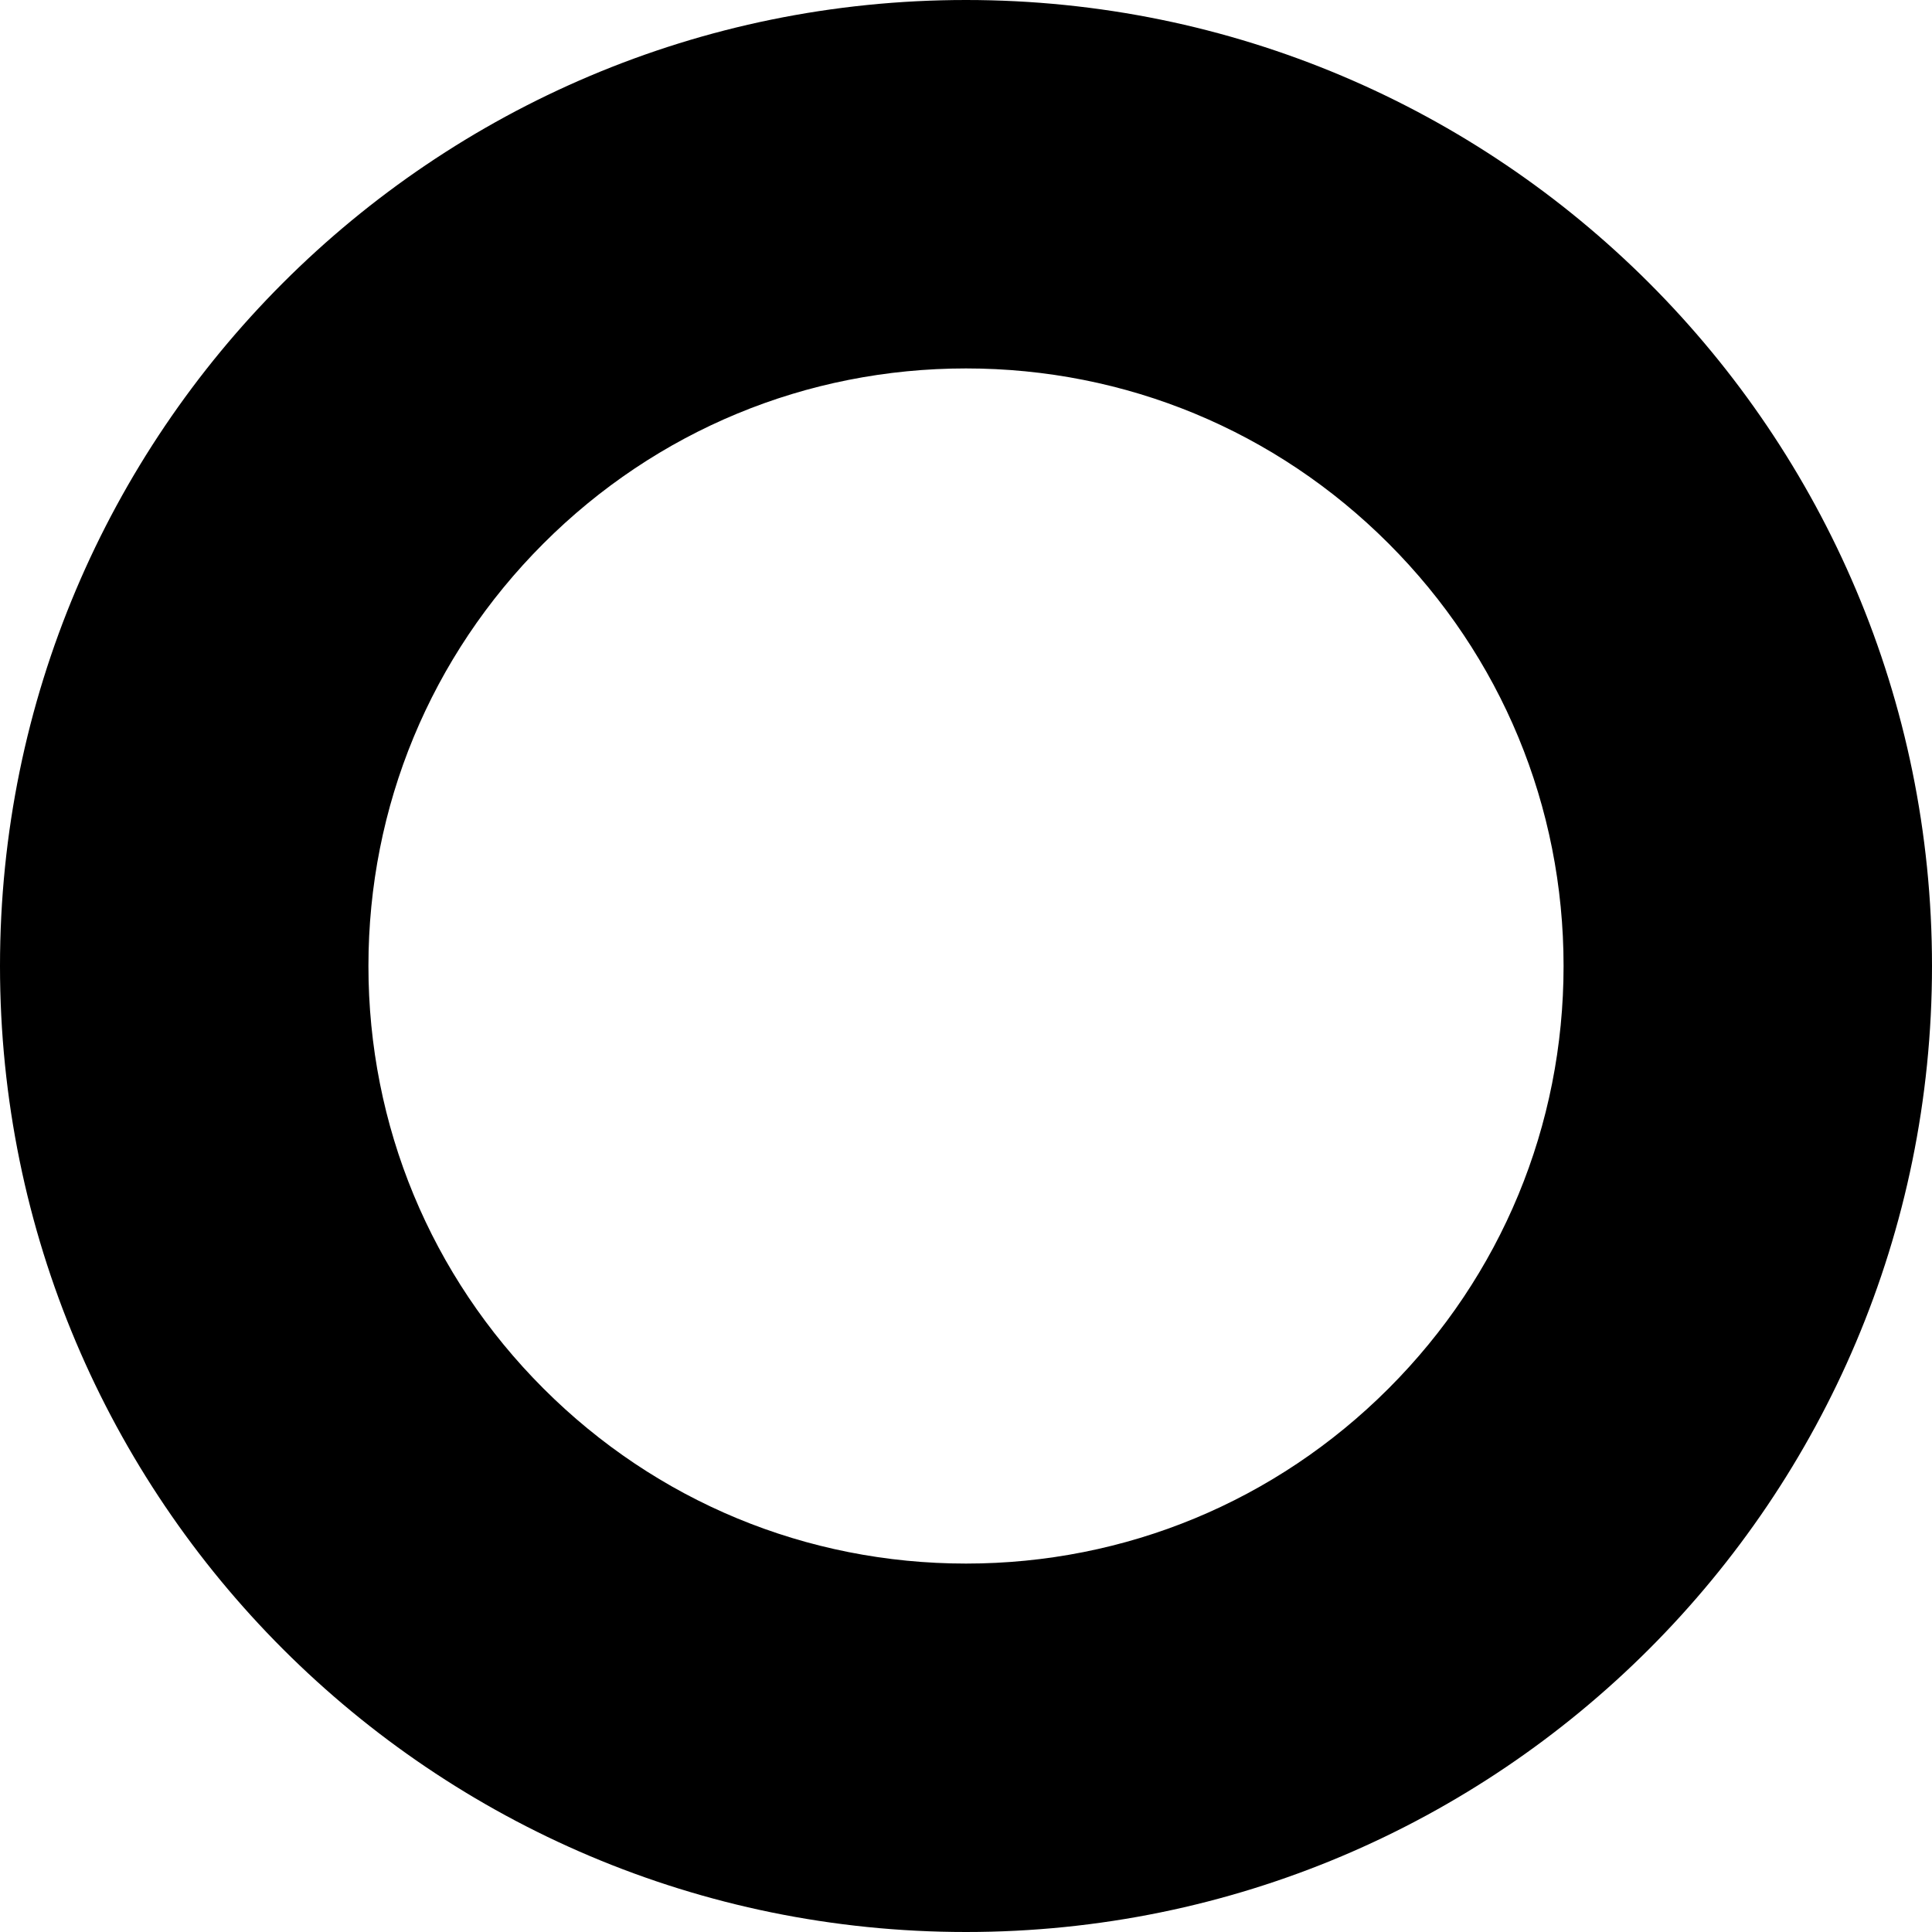
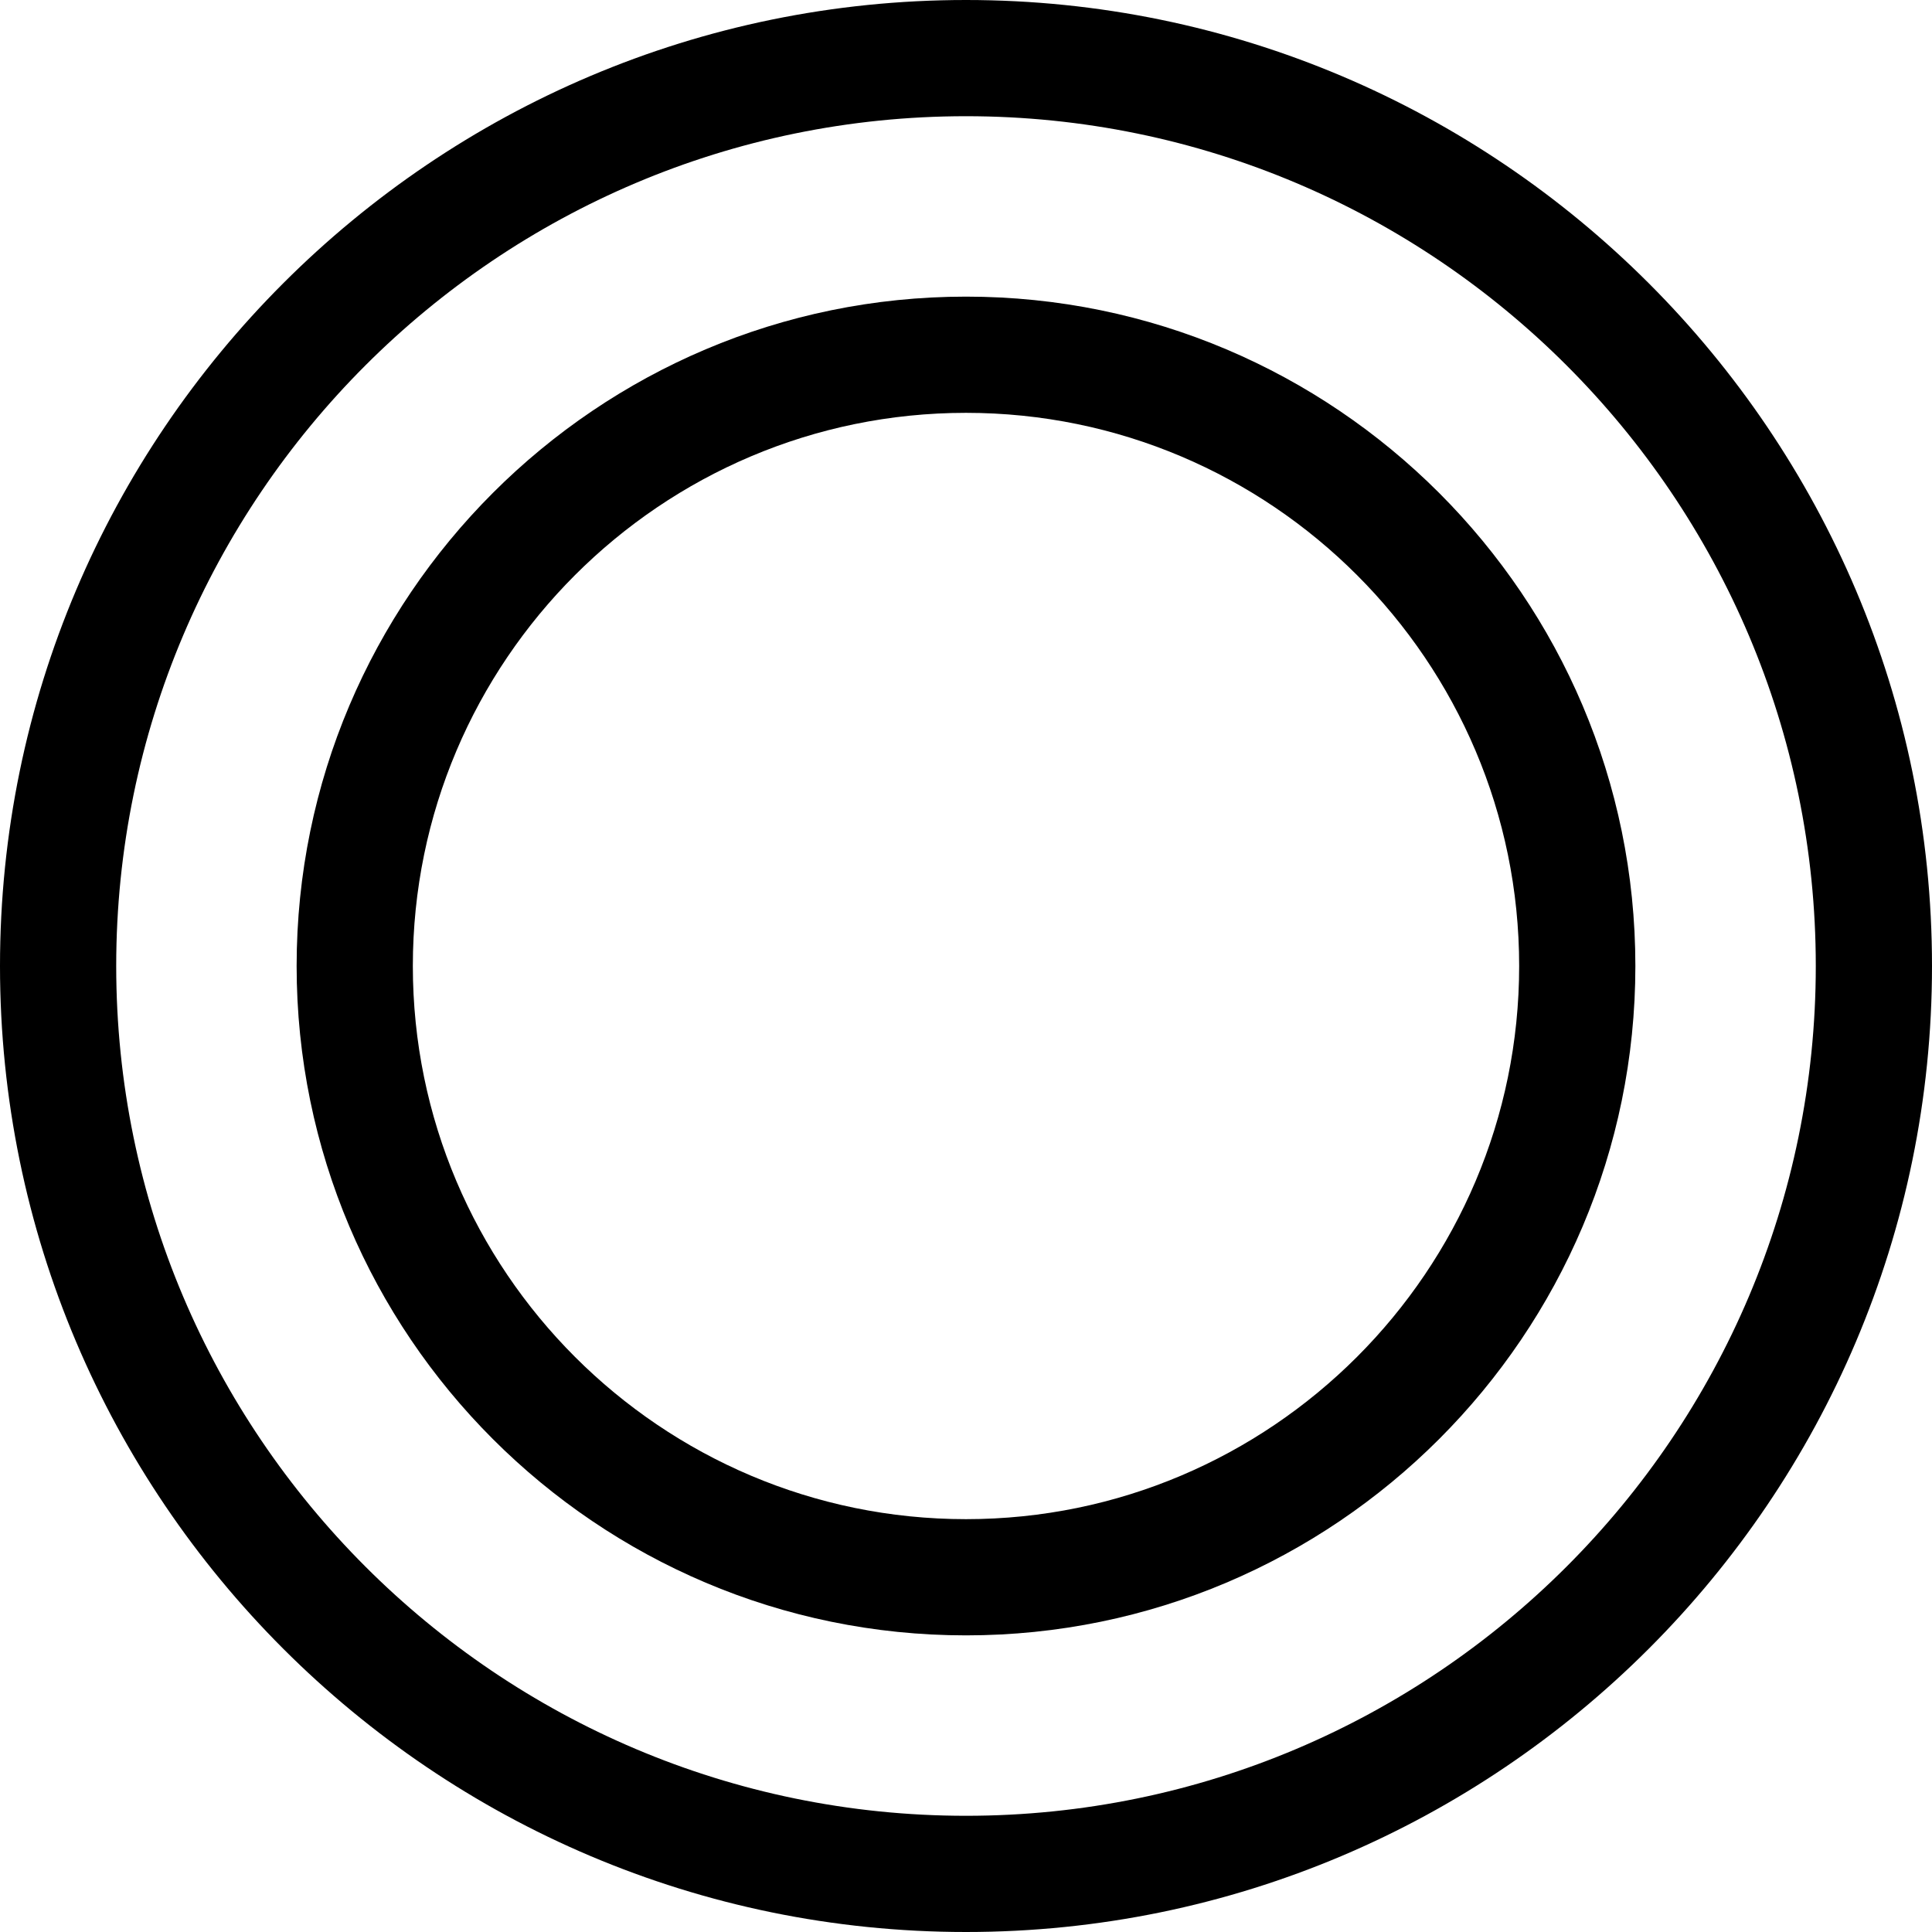
- <svg xmlns="http://www.w3.org/2000/svg" id="Layer_2" data-name="Layer 2" viewBox="0 0 248.56 248.56">
+ <svg xmlns="http://www.w3.org/2000/svg" id="Layer_2" data-name="Layer 2" viewBox="0 0 266 266">
  <g id="Layer_1-2" data-name="Layer 1">
-     <path d="M124.28,47.4c20.54,0,39.84,8,54.36,22.52s22.52,33.83,22.52,54.36-8,39.84-22.52,54.36c-14.52,14.52-33.83,22.52-54.36,22.52s-39.84-8-54.36-22.52-22.52-33.83-22.52-54.36,8-39.84,22.52-54.36,33.83-22.52,54.36-22.52M124.28,0C55.64,0,0,55.64,0,124.28s55.64,124.28,124.28,124.28,124.28-55.64,124.28-124.28S192.92,0,124.28,0h0Z" />
+     <g>
+       <path d="M133,0C59.66,0,0,59.66,0,133s59.66,133,133,133,133-59.66,133-133S206.34,0,133,0ZM133,250c-64.51,0-117-52.49-117-117S68.49,16,133,16s117,52.49,117,117-52.49,117-117,117Z" />
+       <path d="M133,40.84c-50.82,0-92.16,41.34-92.16,92.16s41.34,92.16,92.16,92.16,92.16-41.34,92.16-92.16-41.34-92.16-92.16-92.16ZM133,209.16c-42,0-76.16-34.17-76.16-76.16s34.17-76.16,76.16-76.16,76.16,34.17,76.16,76.16-34.17,76.16-76.16,76.16Z" />
+     </g>
  </g>
</svg>
